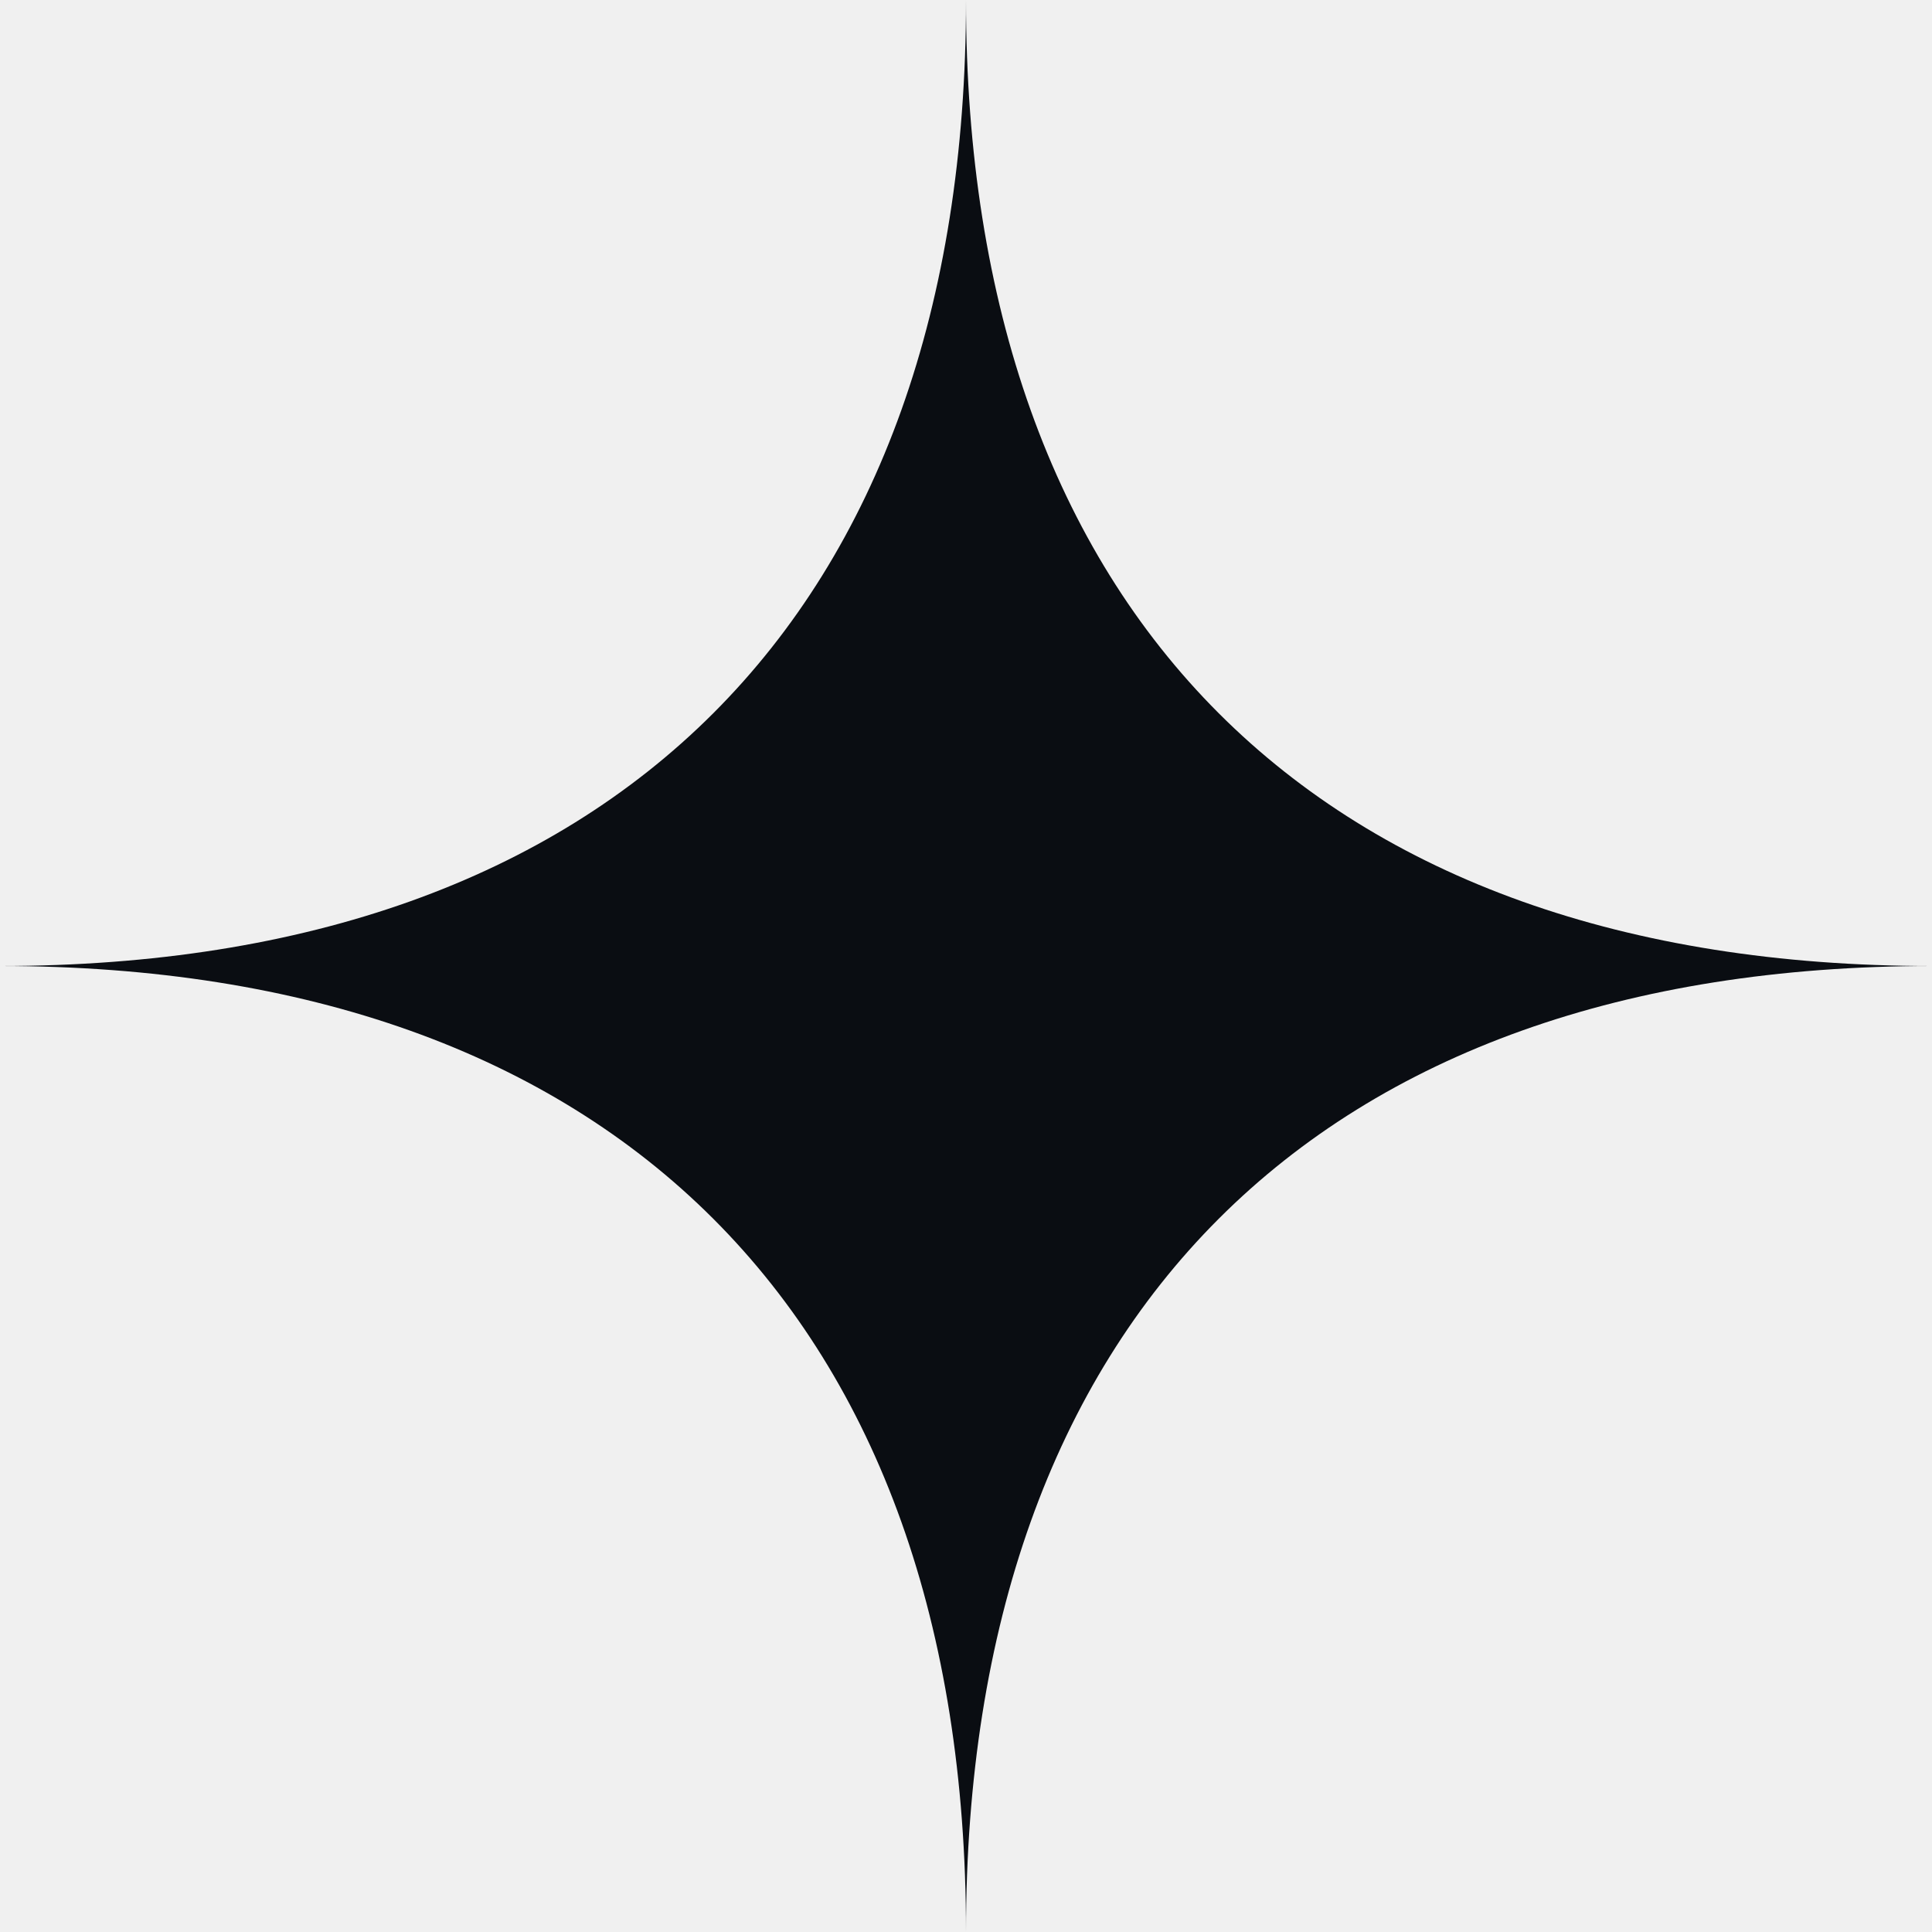
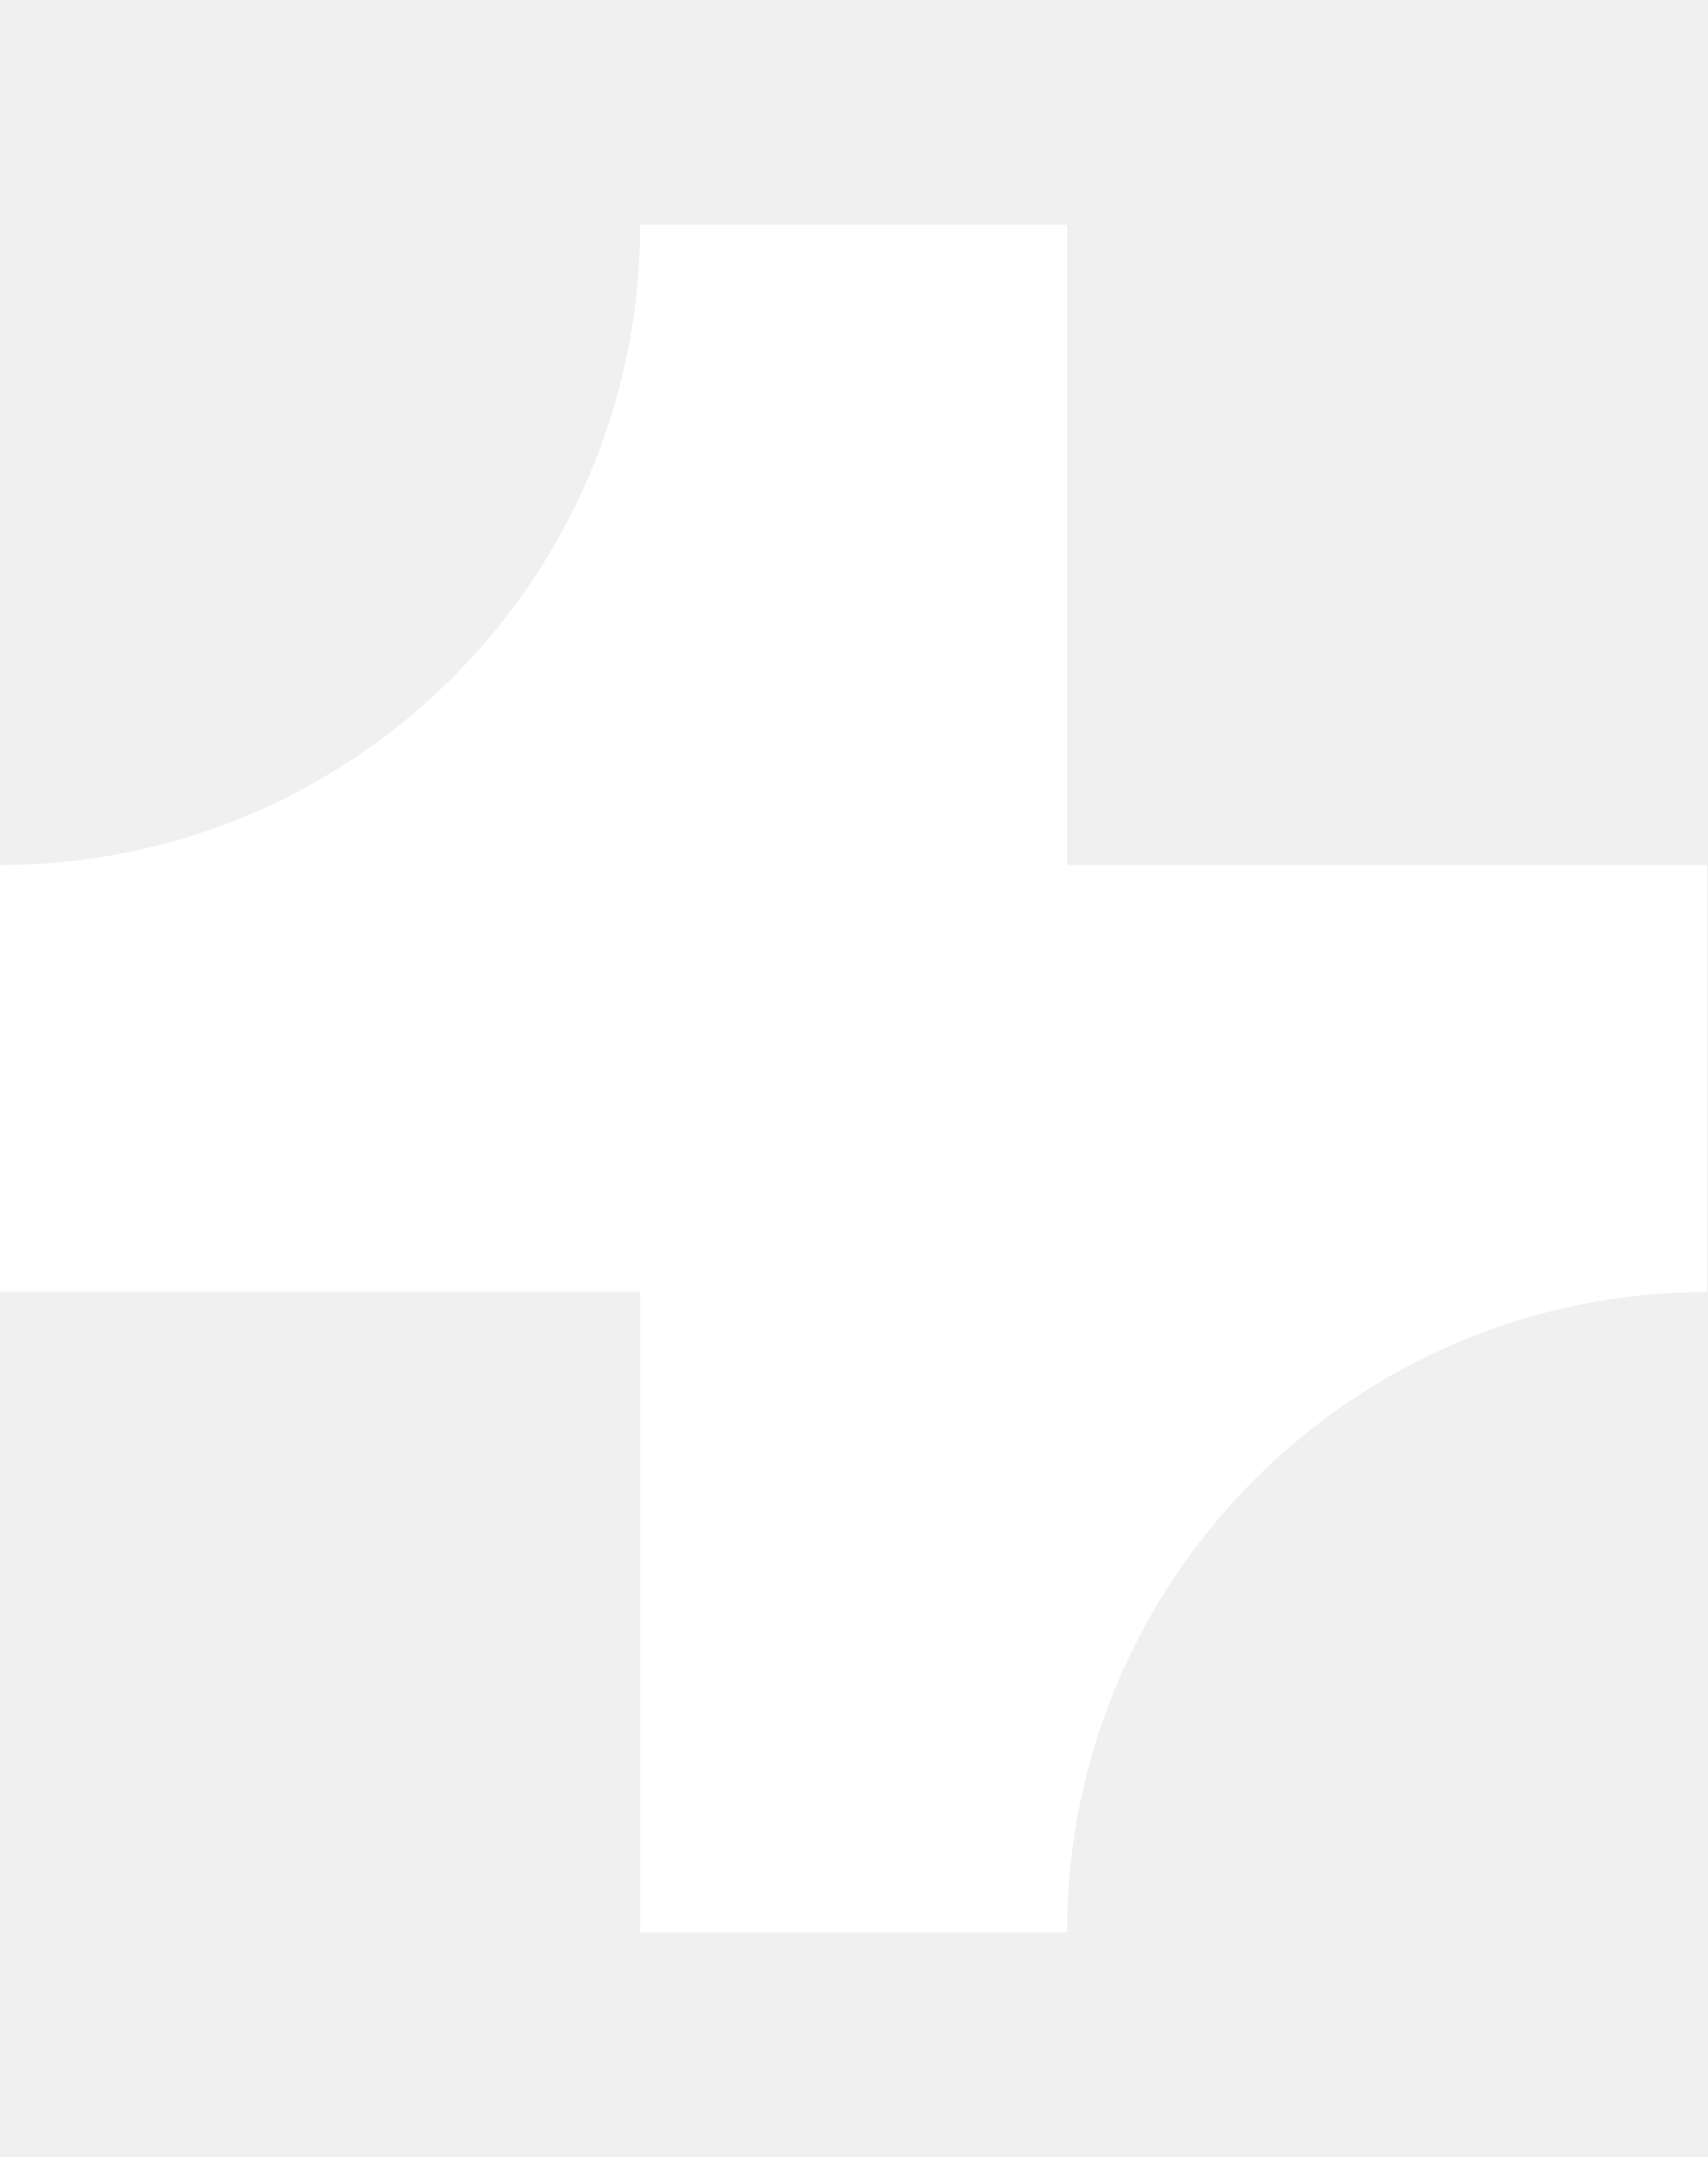
- <svg xmlns="http://www.w3.org/2000/svg" fill="none" height="48" viewBox="0 0 48 48" width="48">
-   <path clip-rule="evenodd" d="m0 24c15.255 0 24-8.745 24-24 0 15.255 8.745 24 24 24-15.255 0-24 8.745-24 24 0-15.255-8.745-24-24-24z" fill="#0A0D12" fill-rule="evenodd" />
+ <svg xmlns="http://www.w3.org/2000/svg" fill="none" height="48" viewBox="0 0 38 48" width="38">
+   <path d="m14.25 5c0 7.87-6.38 14.25-14.25 14.25v9.5h14.25v14.25h9.5c0-7.87 6.38-14.25 14.25-14.25v-9.5h-14.25v-14.25z" fill="#fff" />
</svg>
